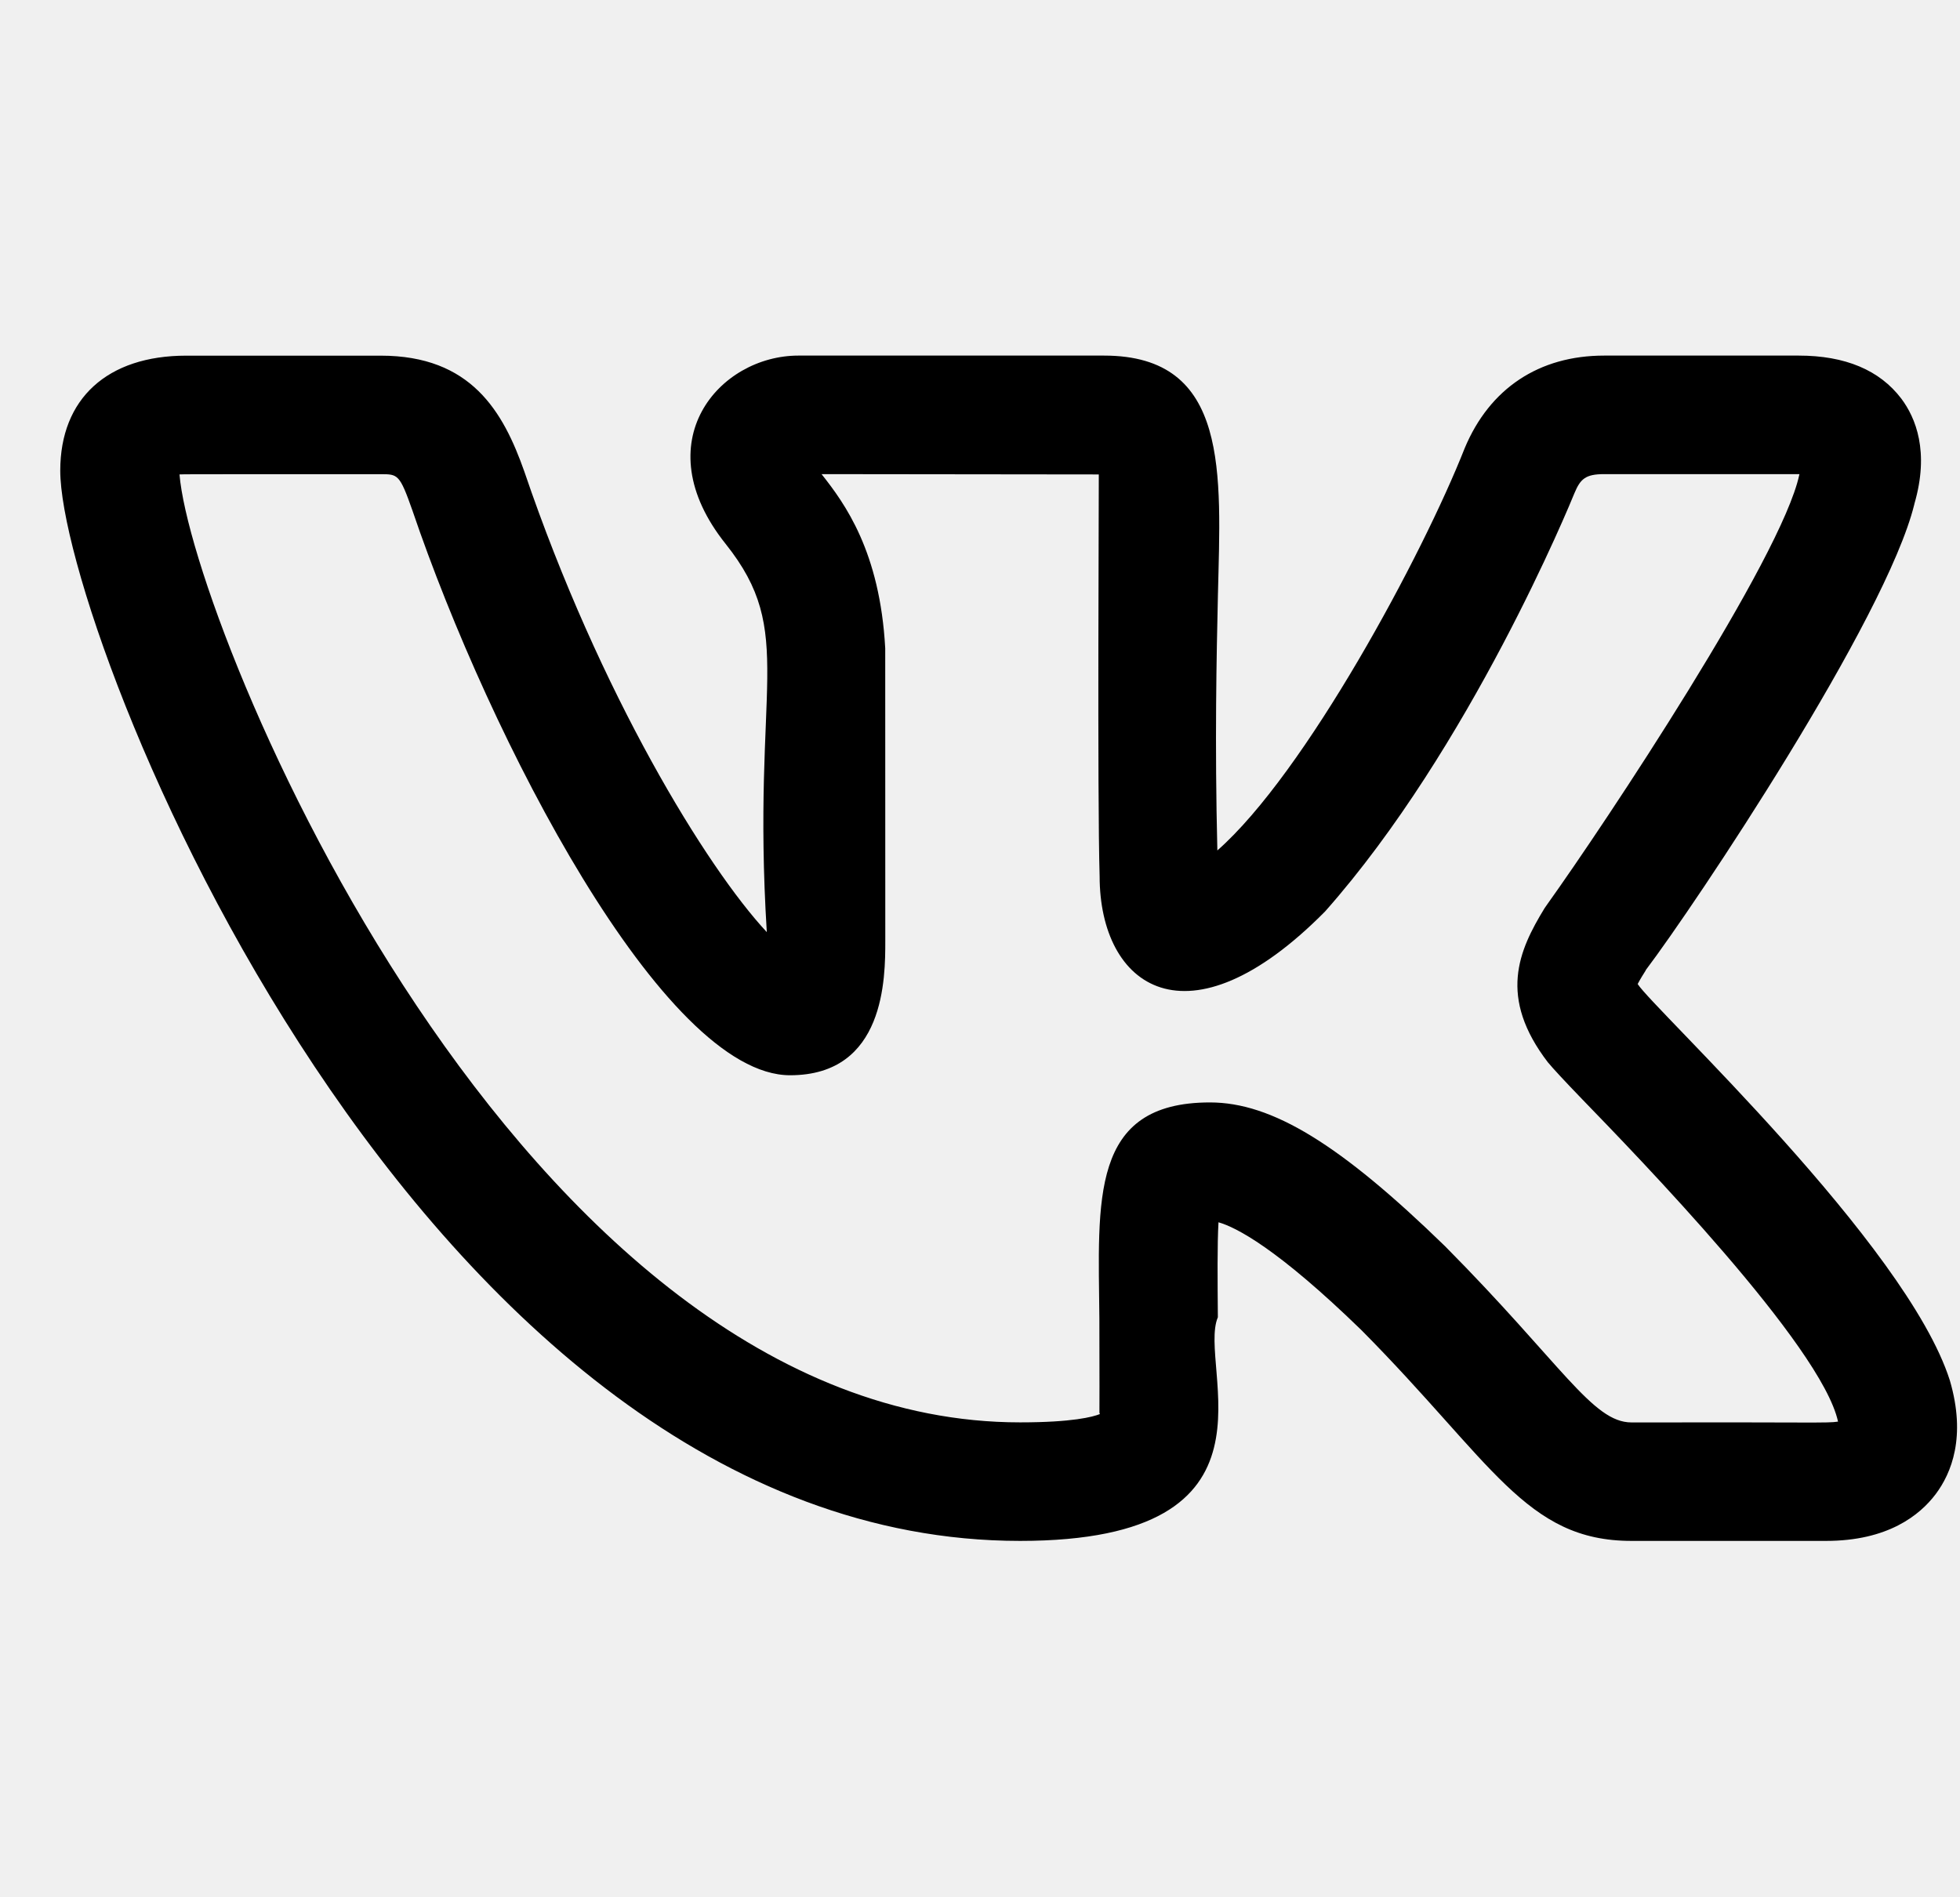
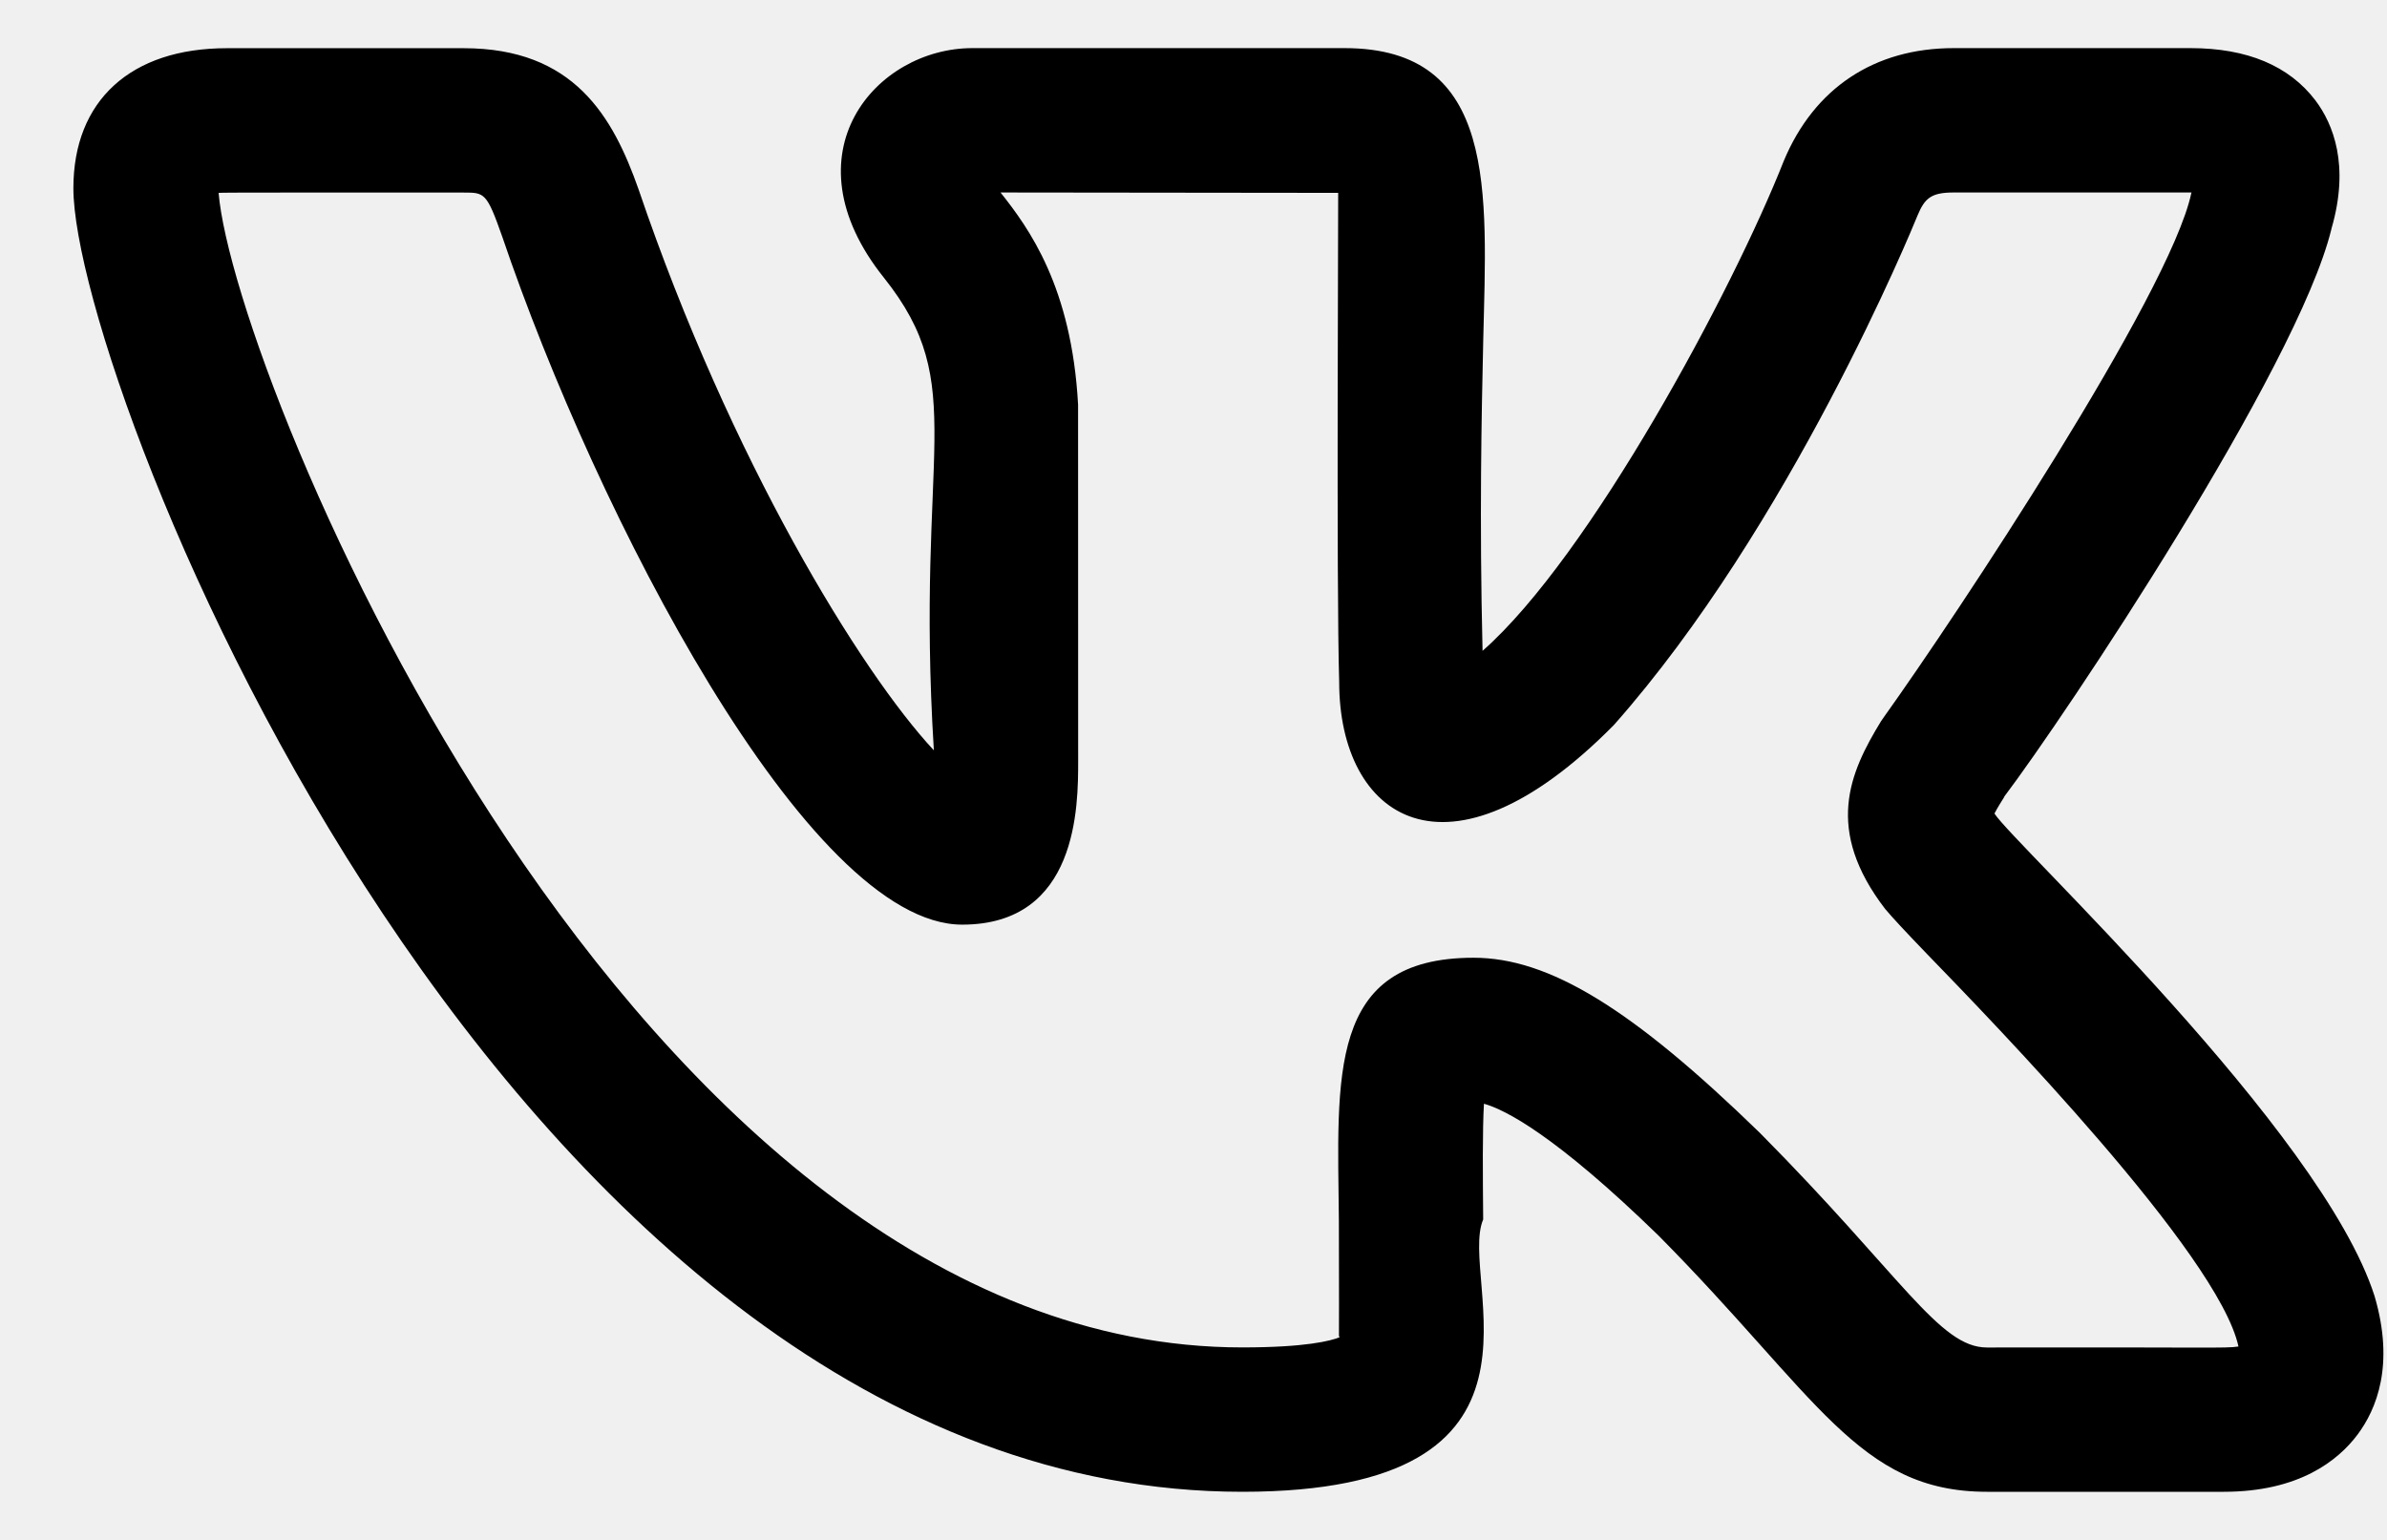
- <svg xmlns="http://www.w3.org/2000/svg" width="31" height="30" viewBox="0 0 31 30" fill="none">
-   <g clip-path="url(#clip0_465_332)">
-     <path d="M16.134 24.375C20.474 24.375 18.927 21.628 19.262 20.837C19.257 20.247 19.252 19.68 19.272 19.335C19.547 19.413 20.196 19.741 21.536 21.044C23.604 23.131 24.133 24.375 25.804 24.375H28.881C29.856 24.375 30.363 23.971 30.617 23.633C30.862 23.305 31.102 22.73 30.839 21.835C30.153 19.68 26.151 15.959 25.902 15.566C25.939 15.494 25.999 15.398 26.031 15.348H26.028C26.818 14.304 29.833 9.786 30.277 7.979C30.278 7.976 30.279 7.973 30.279 7.969C30.519 7.144 30.299 6.609 30.072 6.306C29.729 5.854 29.184 5.625 28.448 5.625H25.372C24.342 5.625 23.561 6.144 23.166 7.09C22.504 8.771 20.647 12.229 19.254 13.453C19.212 11.719 19.241 10.395 19.263 9.411C19.308 7.492 19.453 5.625 17.462 5.625H12.627C11.379 5.625 10.186 6.987 11.478 8.605C12.608 10.023 11.884 10.812 12.128 14.745C11.178 13.726 9.488 10.975 8.293 7.459C7.958 6.508 7.451 5.626 6.022 5.626H2.946C1.698 5.626 0.953 6.306 0.953 7.445C0.953 10.002 6.614 24.375 16.134 24.375ZM6.022 7.501C6.293 7.501 6.321 7.501 6.522 8.072C7.746 11.676 10.491 17.009 12.496 17.009C14.002 17.009 14.002 15.465 14.002 14.884L14.001 10.256C13.918 8.725 13.361 7.963 12.994 7.5L17.379 7.505C17.382 7.526 17.354 12.624 17.392 13.859C17.392 15.613 18.784 16.617 20.958 14.418C23.252 11.829 24.838 7.959 24.902 7.801C24.996 7.576 25.077 7.5 25.372 7.5H28.448H28.461C28.459 7.504 28.459 7.508 28.458 7.511C28.177 8.824 25.401 13.006 24.472 14.305C24.457 14.325 24.443 14.346 24.429 14.367C24.021 15.035 23.688 15.773 24.486 16.81H24.487C24.559 16.898 24.748 17.102 25.023 17.387C25.878 18.27 28.811 21.288 29.071 22.488C28.898 22.515 28.711 22.495 25.804 22.501C25.186 22.501 24.702 21.576 22.856 19.714C21.196 18.099 20.118 17.439 19.137 17.439C17.232 17.439 17.371 18.985 17.388 20.855C17.394 22.883 17.382 22.241 17.396 22.369C17.284 22.413 16.966 22.5 16.134 22.5C8.203 22.5 3.038 9.911 2.839 7.505C2.908 7.499 3.854 7.503 6.022 7.501Z" fill="black" />
-   </g>
-   <defs>
-     <clipPath id="clip0_465_332">
-       <rect width="30" height="30" fill="white" transform="translate(0.953125)" />
-     </clipPath>
-   </defs>
+ <svg xmlns="http://www.w3.org/2000/svg" width="31" height="20" viewBox="0 0 31 20" fill="none">
+   <path d="M16.134 19.375C20.474 19.375 18.927 16.628 19.262 15.838C19.257 15.248 19.252 14.68 19.272 14.335C19.547 14.412 20.196 14.741 21.536 16.044C23.604 18.131 24.133 19.375 25.804 19.375H28.881C29.856 19.375 30.363 18.971 30.617 18.633C30.862 18.305 31.102 17.73 30.839 16.835C30.153 14.68 26.151 10.959 25.902 10.566C25.939 10.494 25.999 10.398 26.031 10.348H26.028C26.818 9.304 29.833 4.786 30.277 2.979C30.278 2.976 30.279 2.973 30.279 2.969C30.519 2.144 30.299 1.609 30.072 1.306C29.729 0.854 29.184 0.625 28.448 0.625H25.372C24.342 0.625 23.561 1.144 23.166 2.09C22.504 3.771 20.647 7.229 19.254 8.453C19.212 6.719 19.241 5.395 19.263 4.411C19.308 2.493 19.453 0.625 17.462 0.625H12.627C11.379 0.625 10.186 1.988 11.478 3.605C12.608 5.022 11.884 5.812 12.128 9.745C11.178 8.726 9.488 5.975 8.293 2.459C7.958 1.508 7.451 0.626 6.022 0.626H2.946C1.698 0.626 0.953 1.306 0.953 2.445C0.953 5.003 6.614 19.375 16.134 19.375V19.375ZM6.022 2.501C6.293 2.501 6.321 2.501 6.522 3.072C7.746 6.676 10.491 12.009 12.496 12.009C14.002 12.009 14.002 10.465 14.002 9.884L14.001 5.256C13.918 3.725 13.361 2.962 12.994 2.5L17.379 2.505C17.382 2.526 17.354 7.624 17.392 8.859C17.392 10.613 18.784 11.617 20.958 9.418C23.252 6.829 24.838 2.959 24.902 2.801C24.996 2.576 25.077 2.5 25.372 2.5H28.448H28.461C28.459 2.504 28.459 2.507 28.458 2.511C28.177 3.824 25.401 8.006 24.472 9.305C24.457 9.325 24.443 9.346 24.429 9.367C24.021 10.035 23.688 10.773 24.486 11.81H24.487C24.559 11.898 24.748 12.102 25.023 12.387C25.878 13.27 28.811 16.288 29.071 17.488C28.898 17.515 28.711 17.495 25.804 17.501C25.186 17.501 24.702 16.576 22.856 14.714C21.196 13.099 20.118 12.439 19.137 12.439C17.232 12.439 17.371 13.985 17.388 15.855C17.394 17.883 17.382 17.241 17.396 17.369C17.284 17.413 16.966 17.5 16.134 17.5C8.203 17.5 3.038 4.911 2.839 2.505C2.908 2.499 3.854 2.502 6.022 2.501V2.501Z" fill="black" />
</svg>
